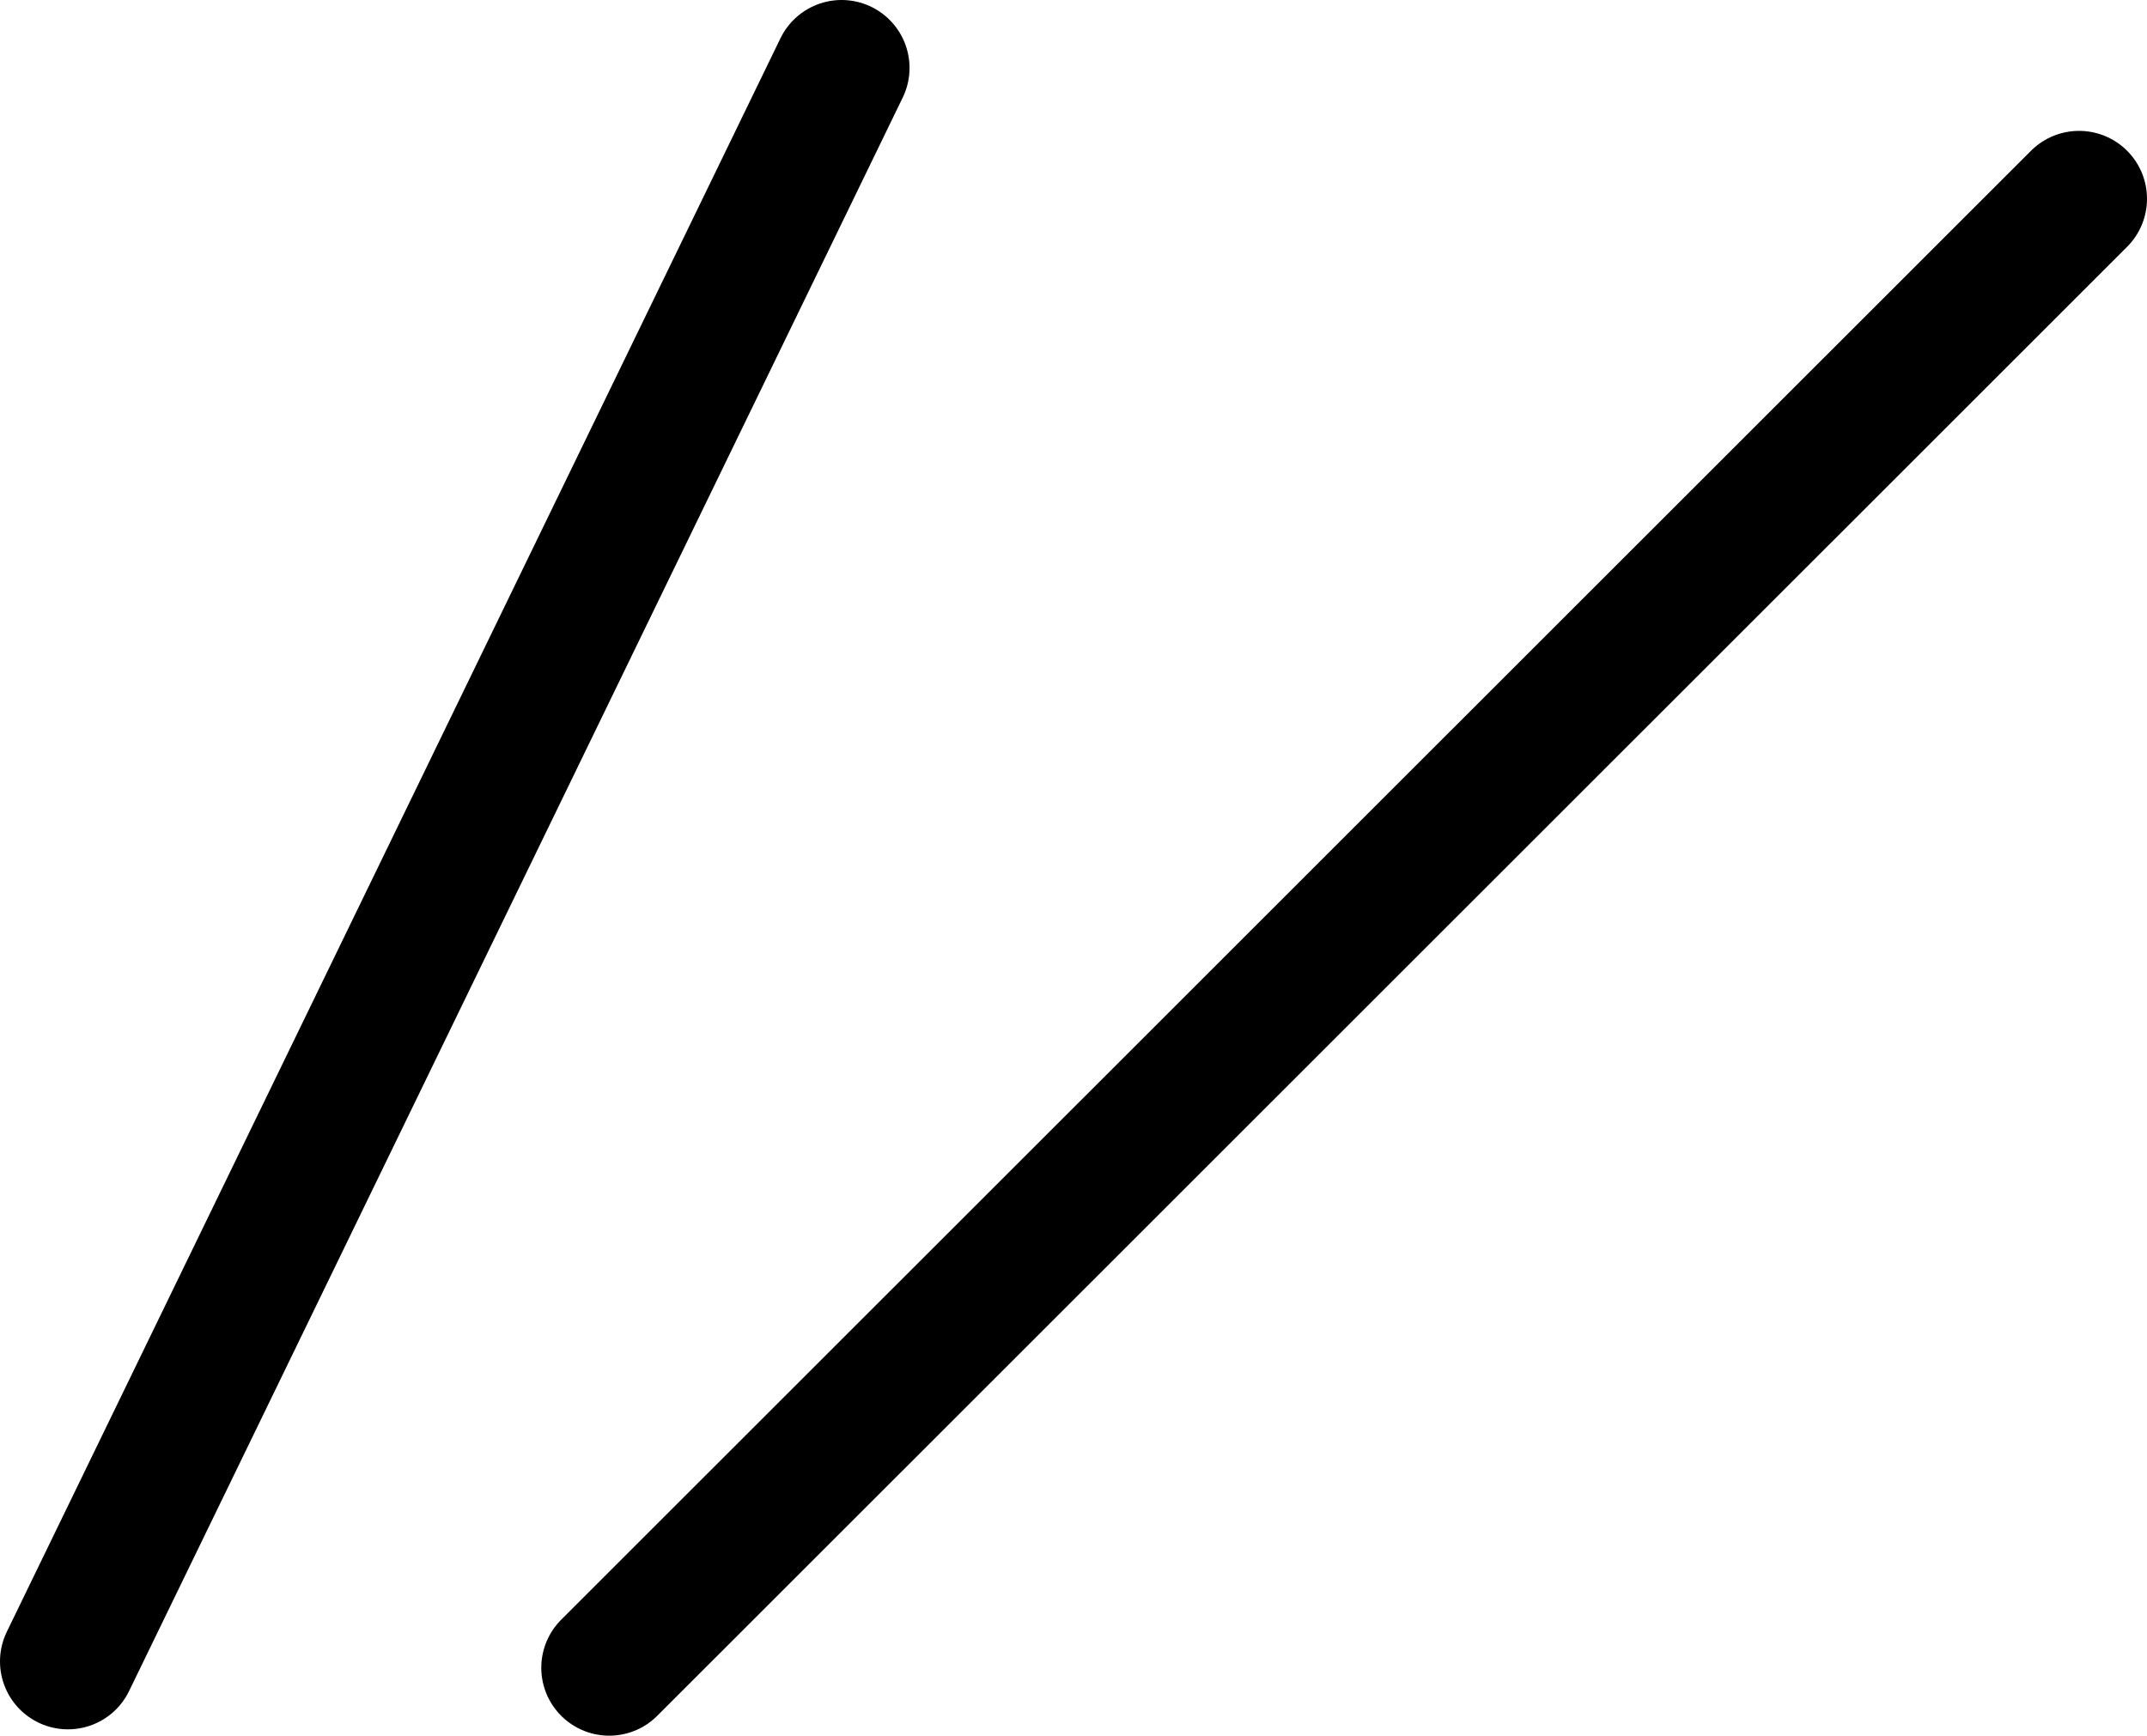
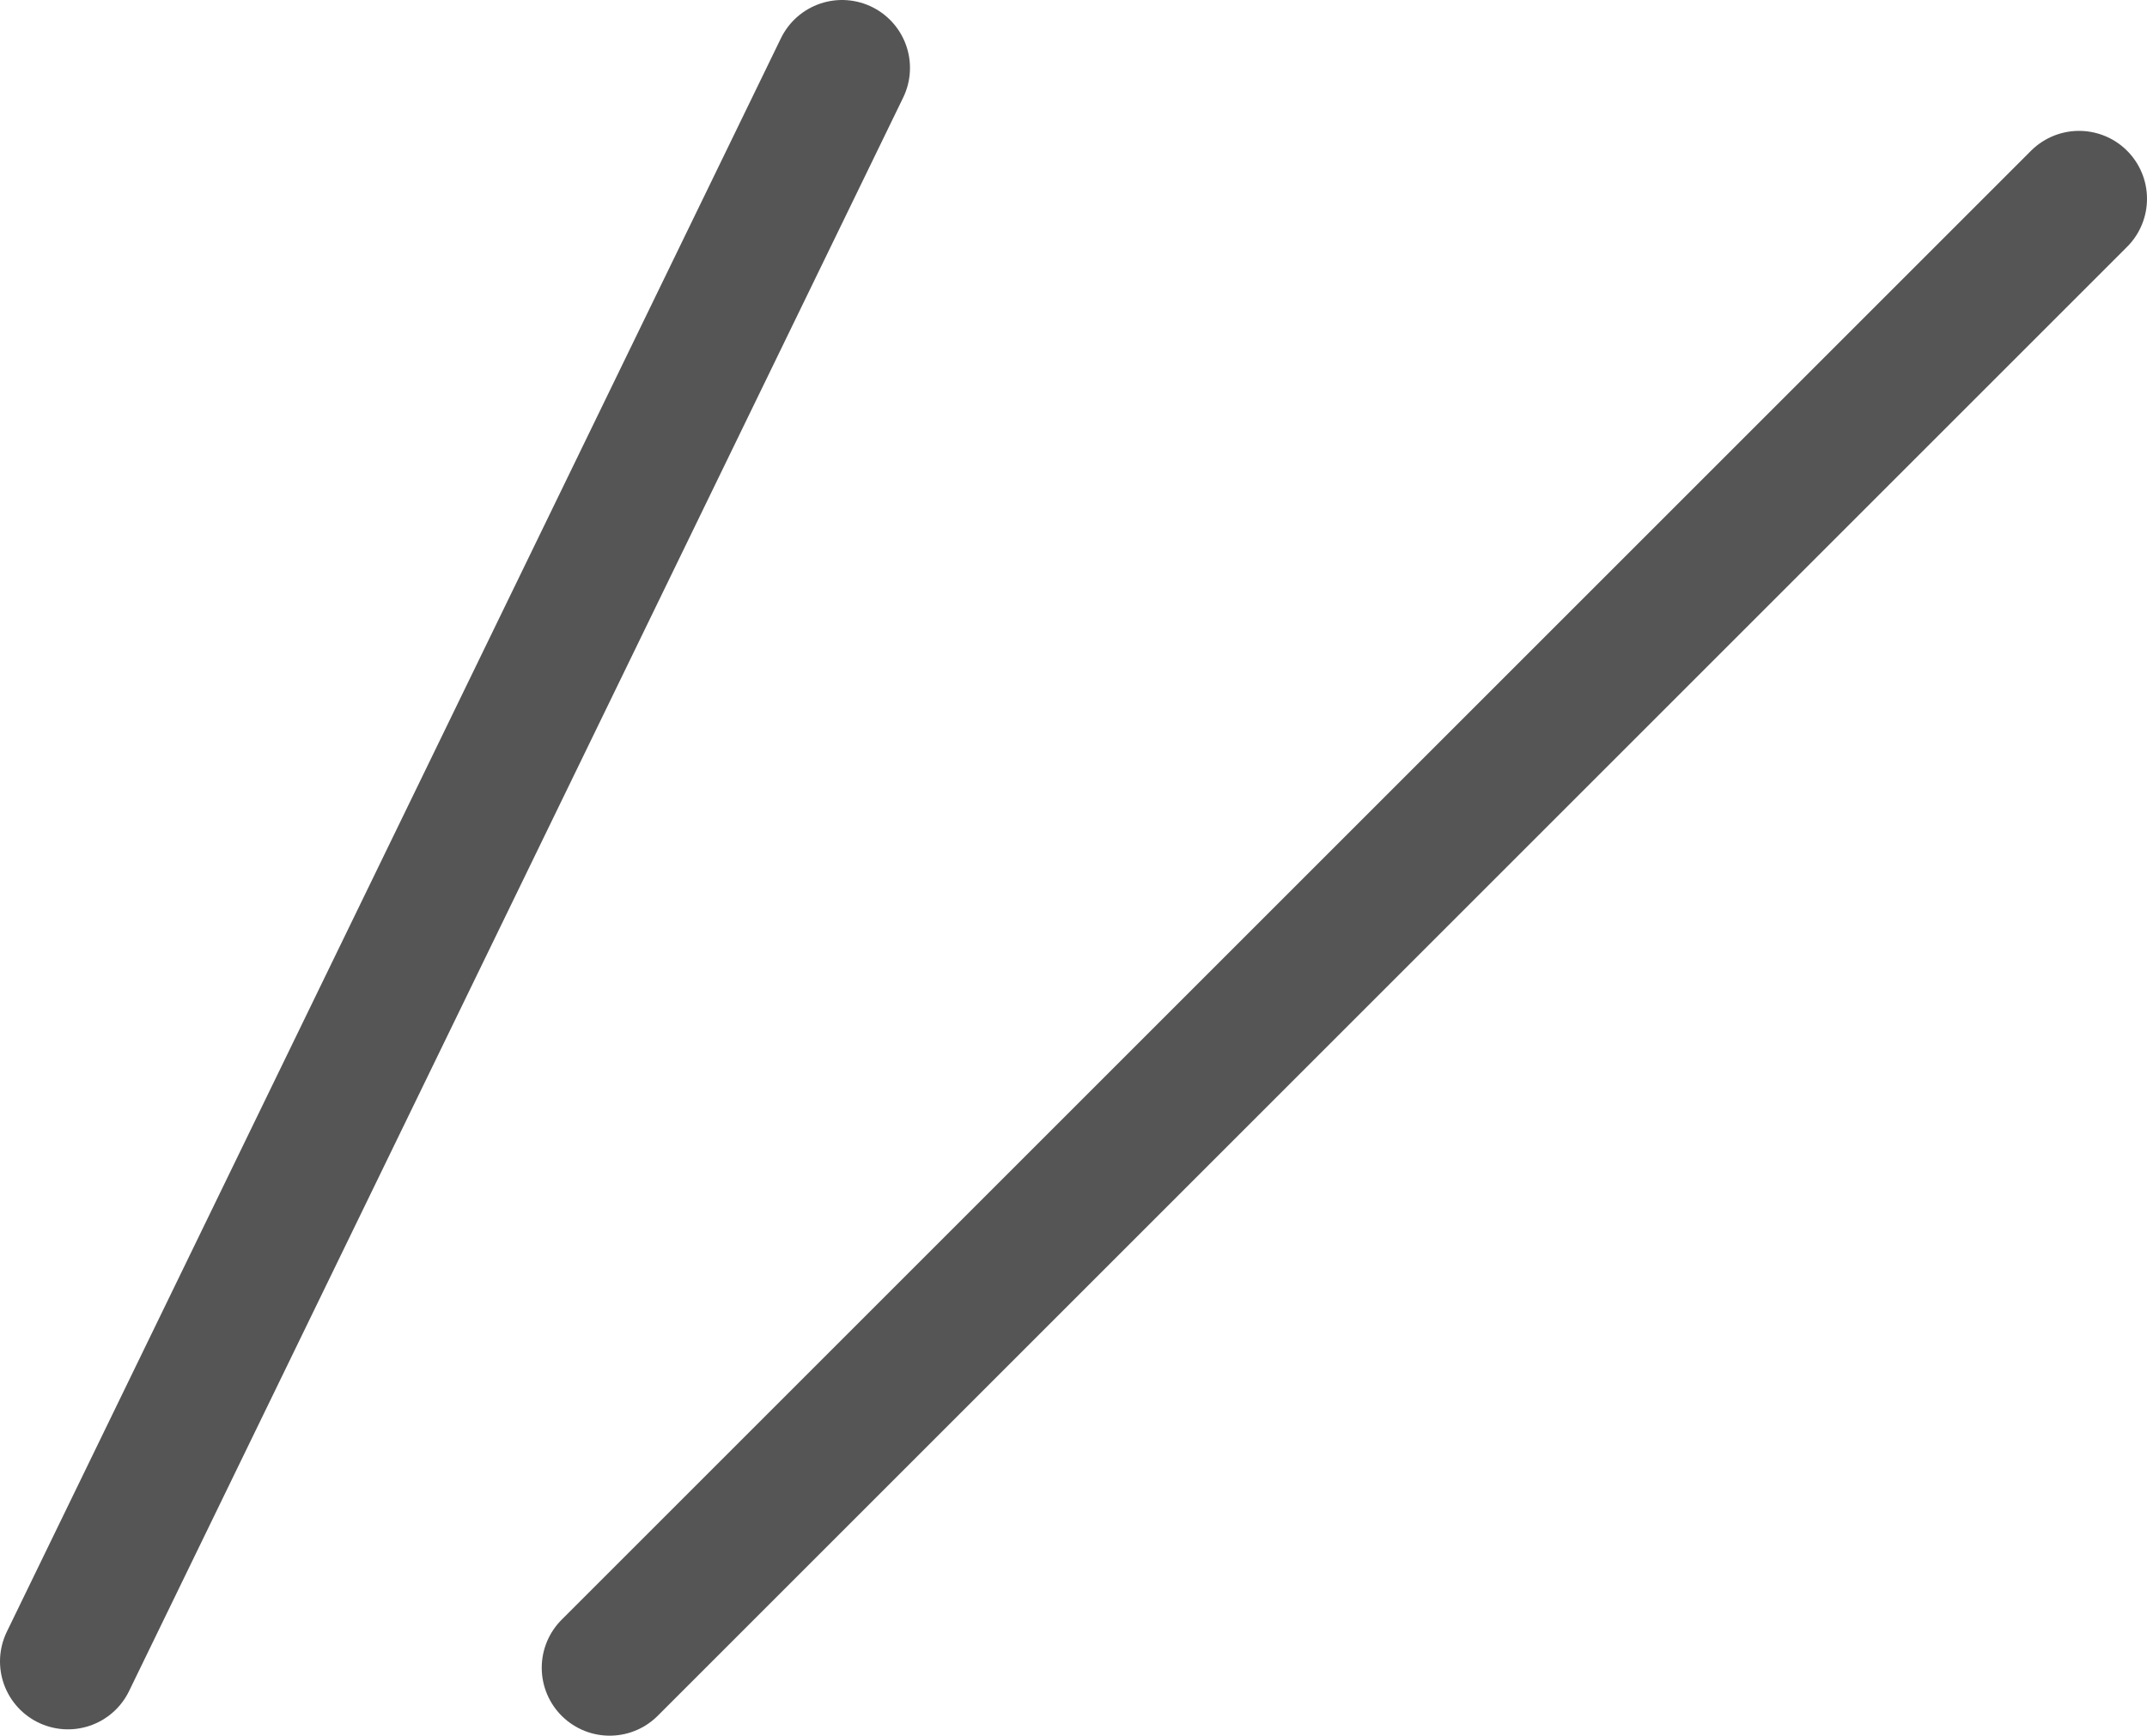
- <svg xmlns="http://www.w3.org/2000/svg" id="_レイヤー_2" data-name="レイヤー 2" viewBox="0 0 47.4 38.33">
+ <svg xmlns="http://www.w3.org/2000/svg" id="_レイヤー_2" width="47.4" height="38.33" viewBox="0 0 47.4 38.33">
  <defs>
-     <style>
-       .cls-1 {
-         fill: none;
-         stroke: #000;
-         stroke-linecap: round;
-         stroke-linejoin: round;
-         stroke-width: 3px;
-       }
-     </style>
+     <style>.cls-1{fill:none;stroke:#555;stroke-linecap:round;stroke-linejoin:round;stroke-width:3px;}</style>
  </defs>
-   <g id="_レイヤー_1-2" data-name="レイヤー 1">
-     <g>
-       <line class="cls-1" x1="1.5" y1="36.69" x2="18.58" y2="1.5" />
-       <line class="cls-1" x1="13.45" y1="36.83" x2="45.9" y2="4.39" />
-     </g>
+   <g id="_レイヤー_1-2">
+     <line class="cls-1" x1="18.59" y1="1.5" x2="1.5" y2="36.69" />
+     <line class="cls-1" x1="45.9" y1="4.39" x2="13.46" y2="36.83" />
  </g>
</svg>
